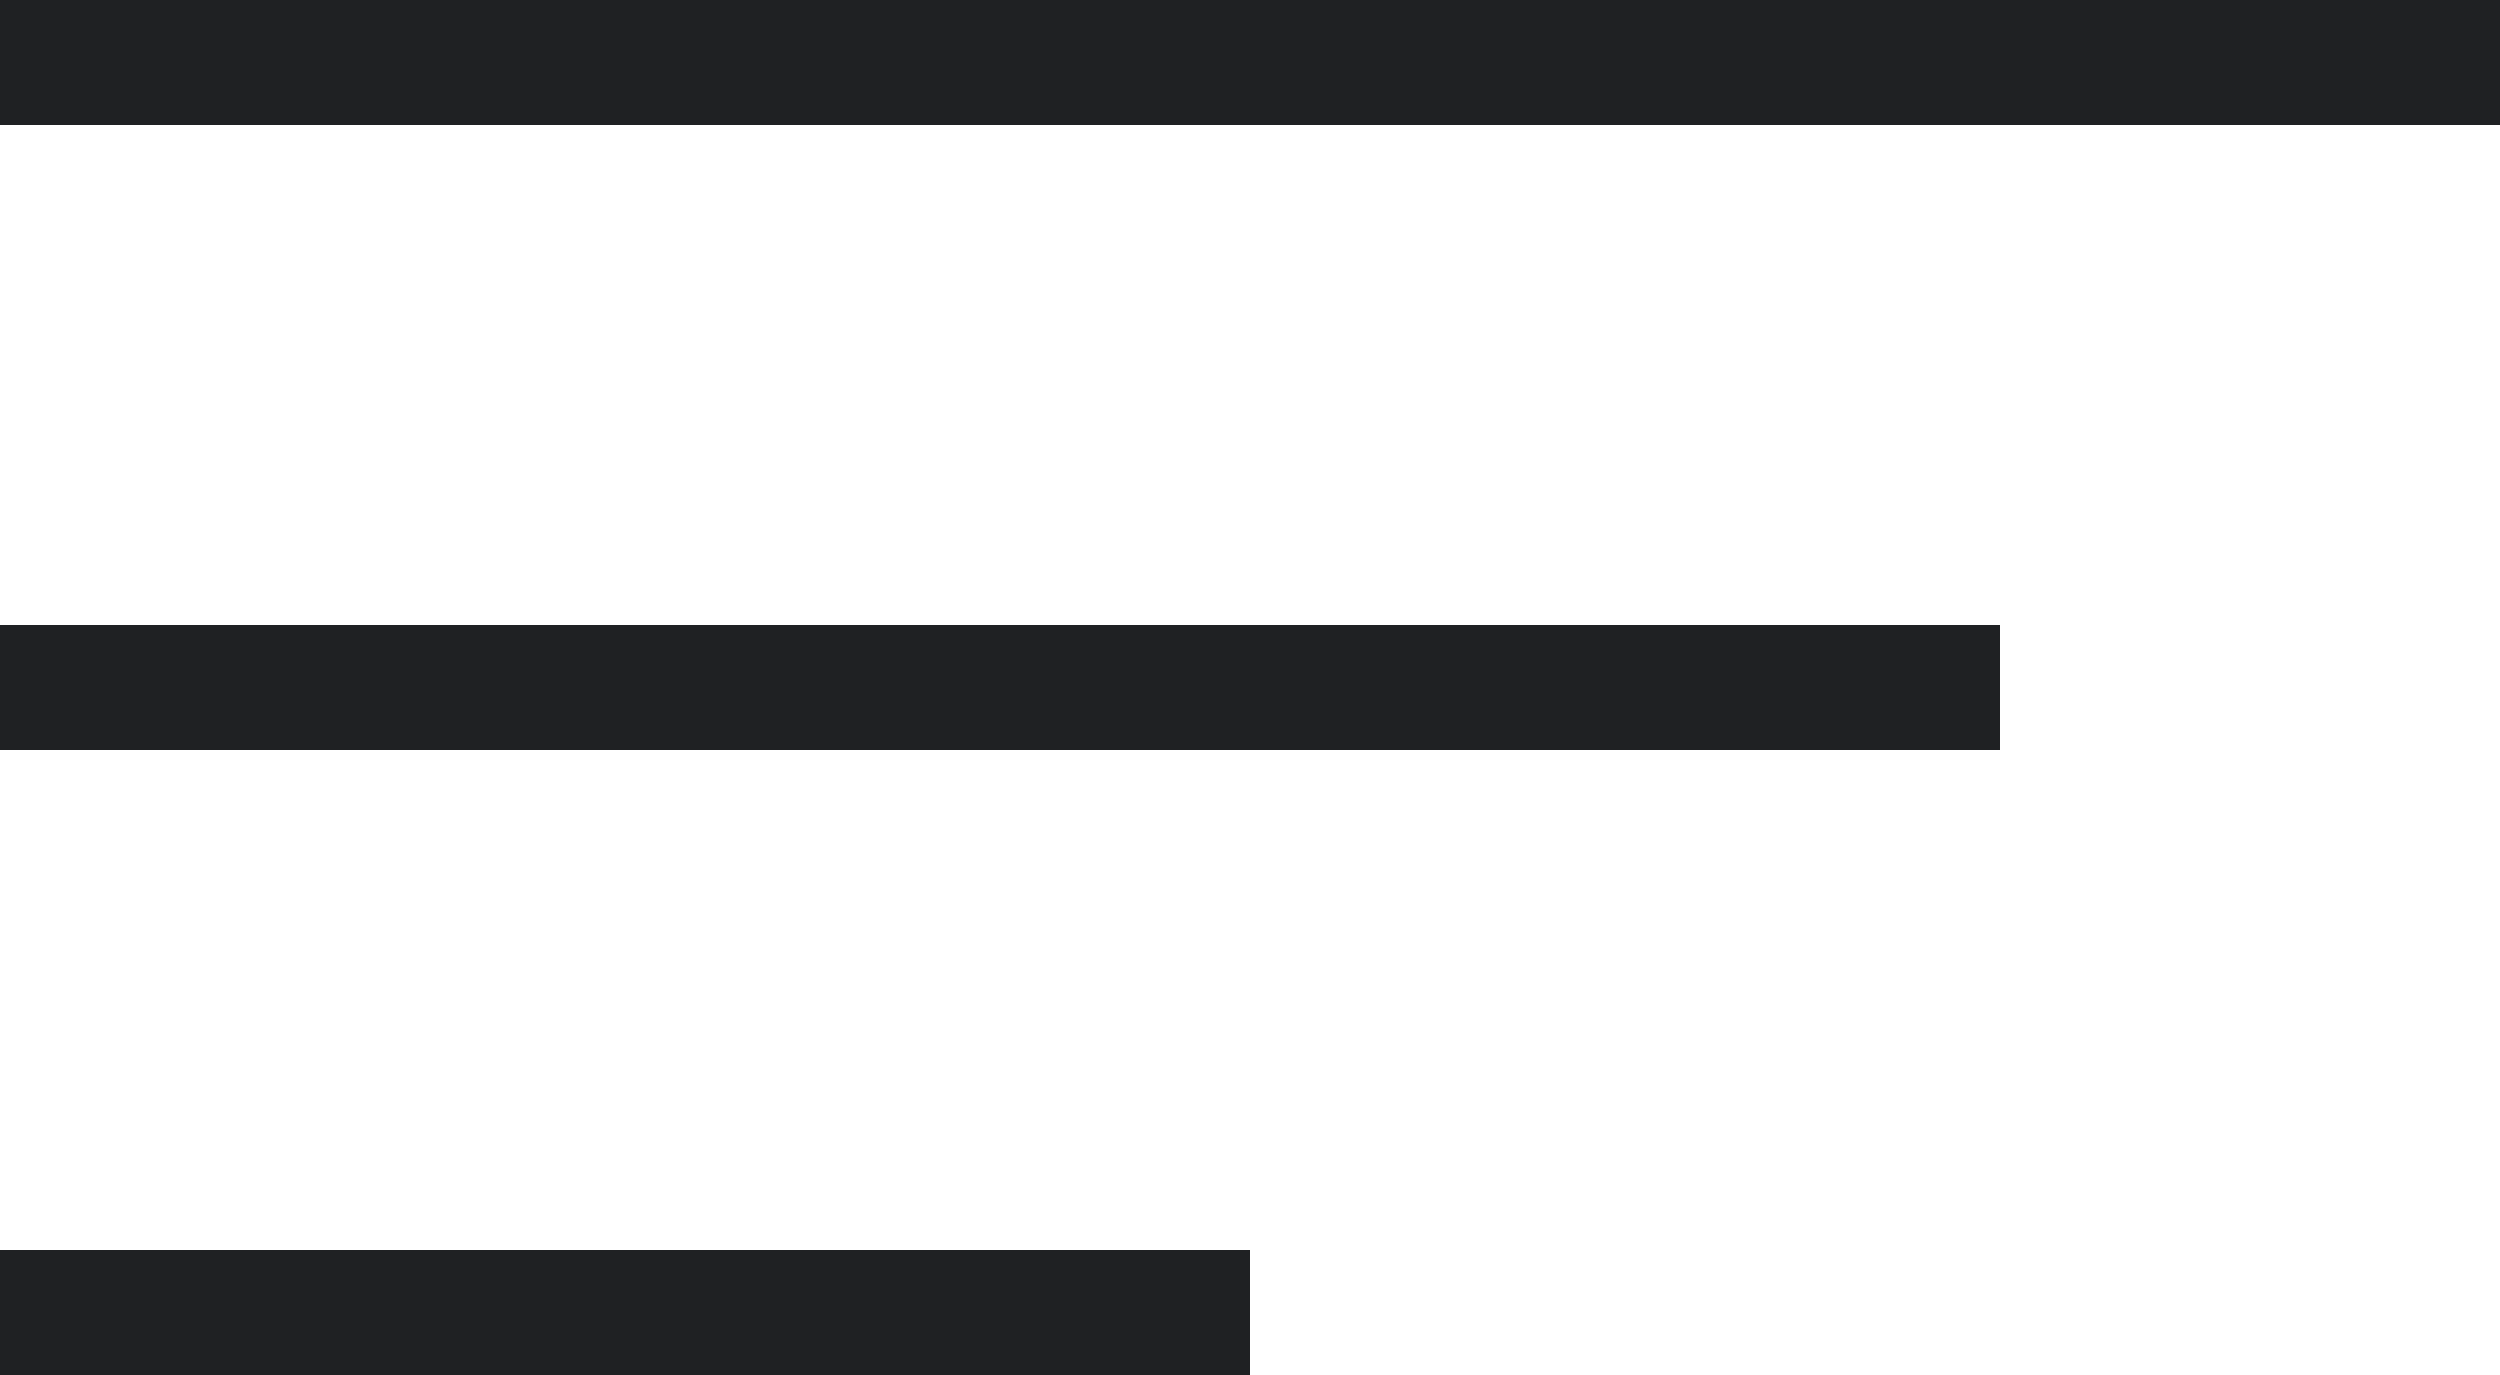
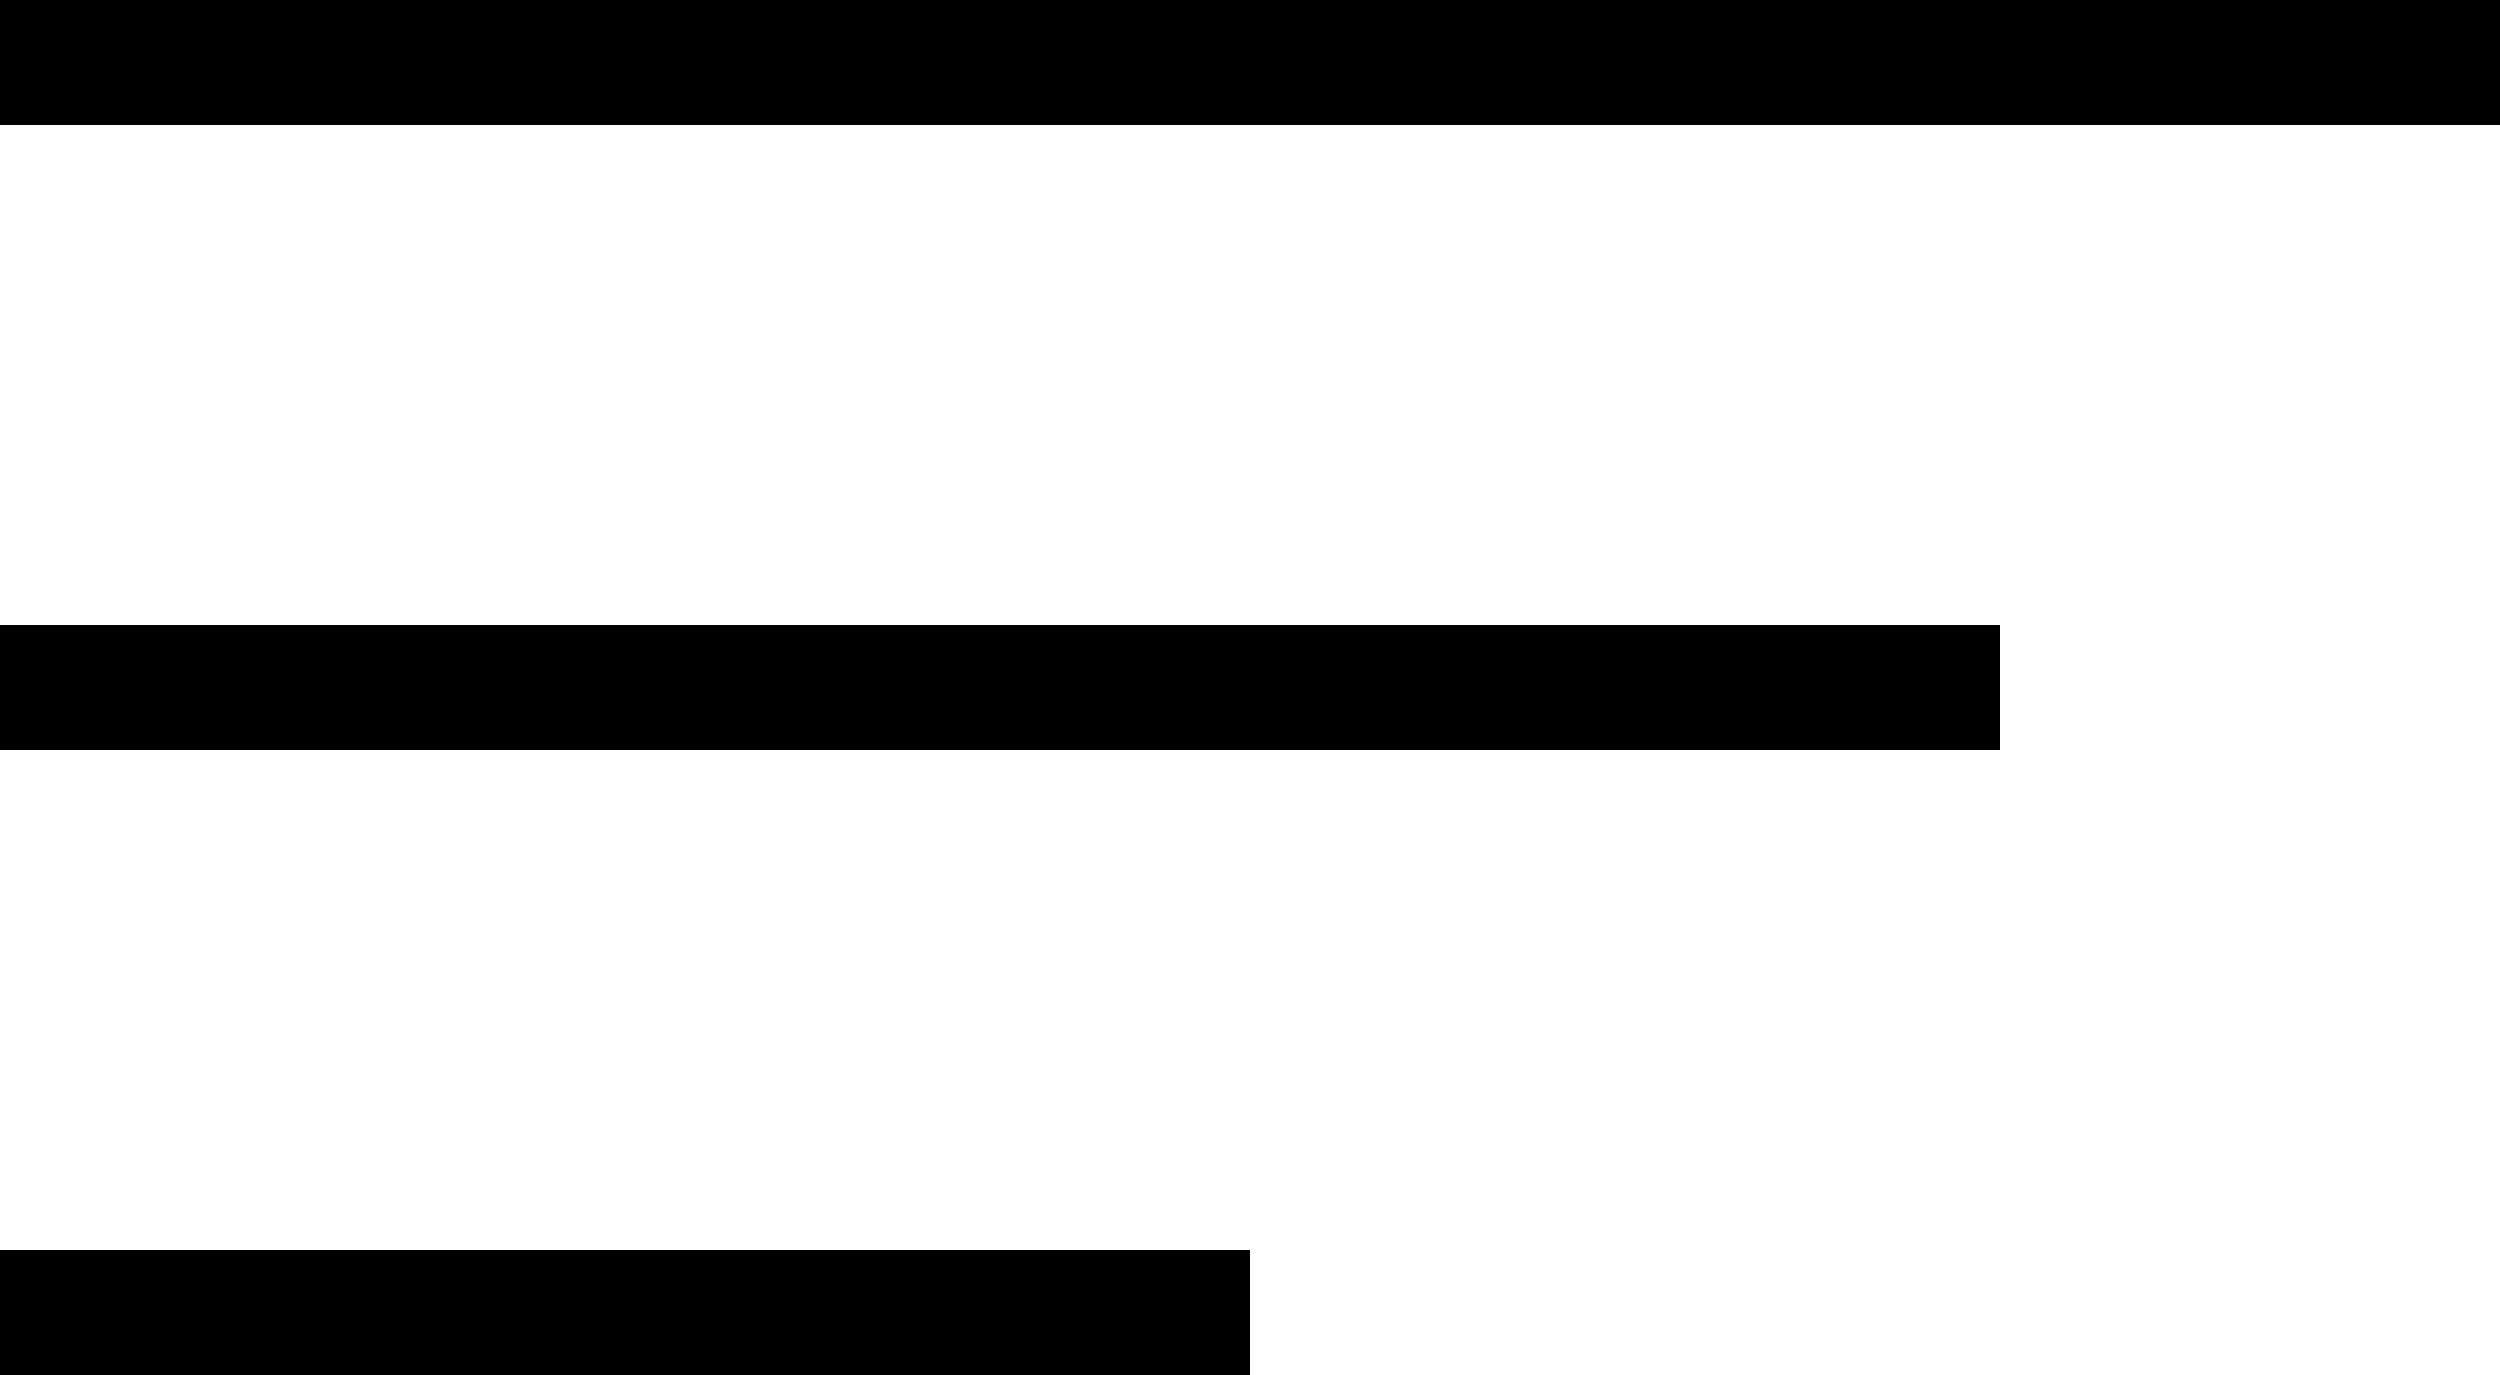
<svg xmlns="http://www.w3.org/2000/svg" width="20" height="11" viewBox="0 0 20 11" fill="none">
-   <line y1="0.5" x2="20" y2="0.5" stroke="#1F2123" />
-   <line y1="5.5" x2="16" y2="5.5" stroke="#1F2123" />
-   <line y1="10.5" x2="10" y2="10.5" stroke="#1F2123" />
+   <line y1="0.5" x2="20" y2="0.5" stroke="currentColor" />
+   <line y1="5.5" x2="16" y2="5.5" stroke="currentColor" />
+   <line y1="10.5" x2="10" y2="10.5" stroke="currentColor" />
</svg>
